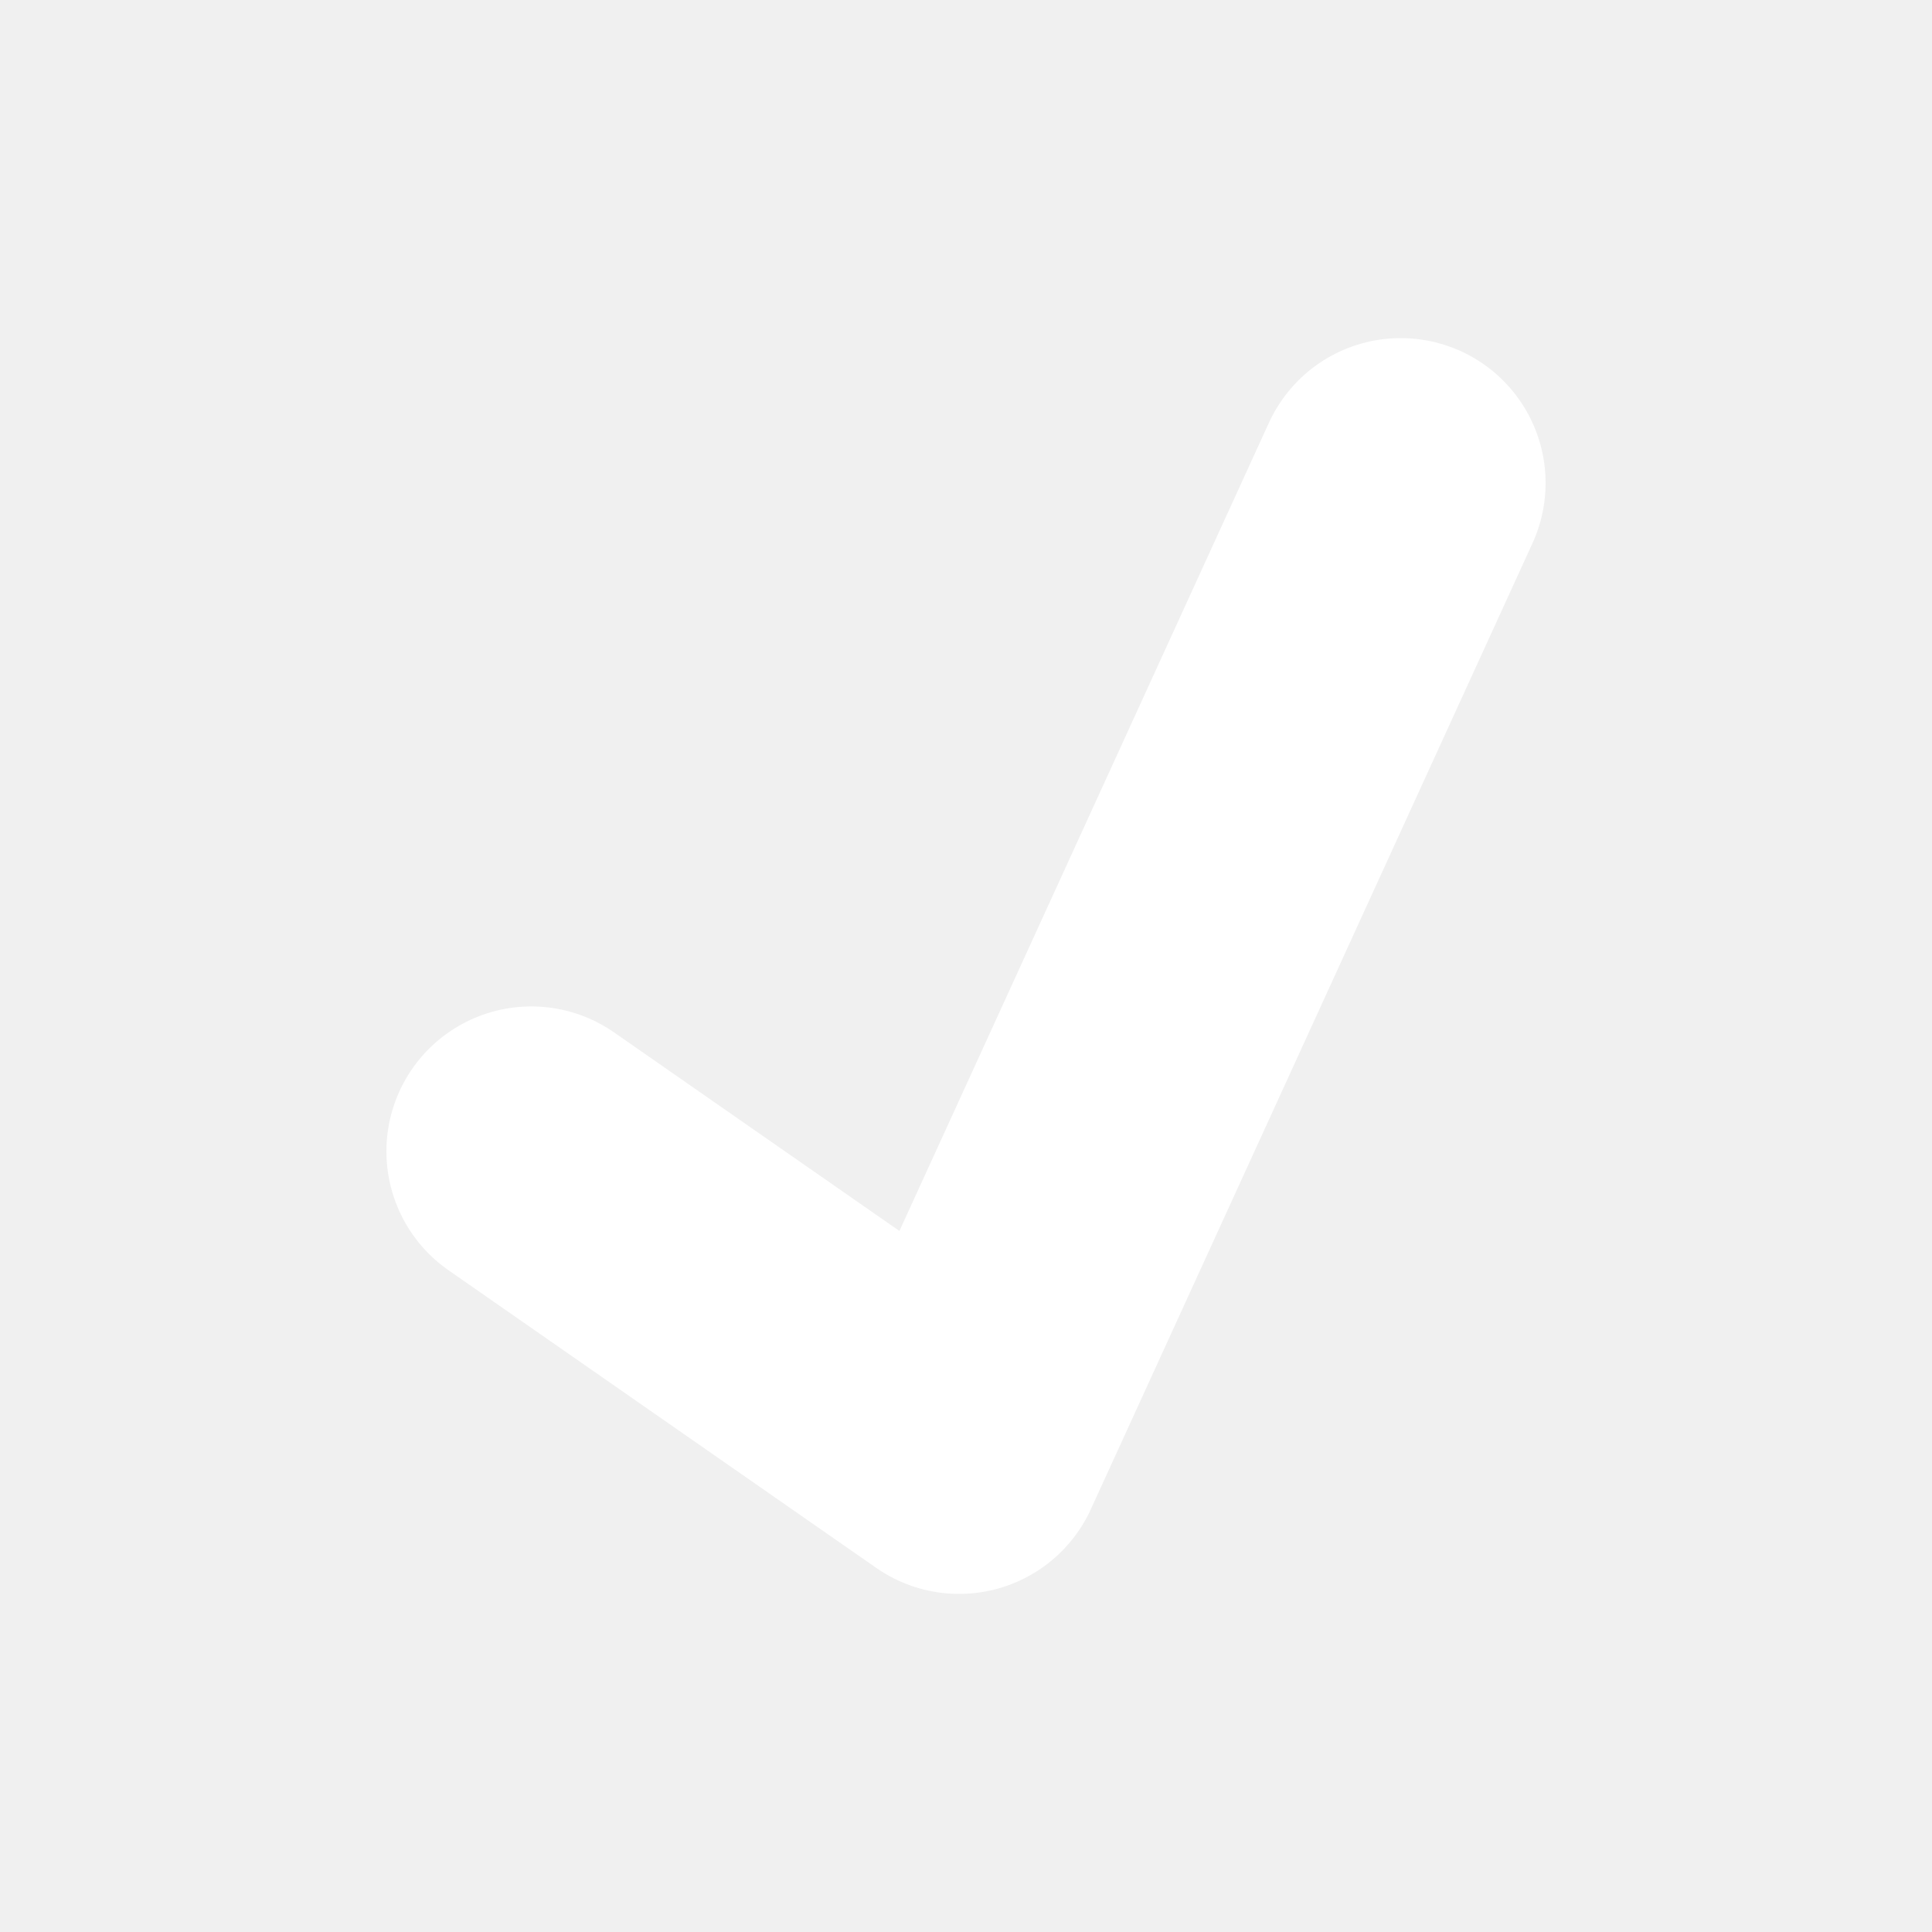
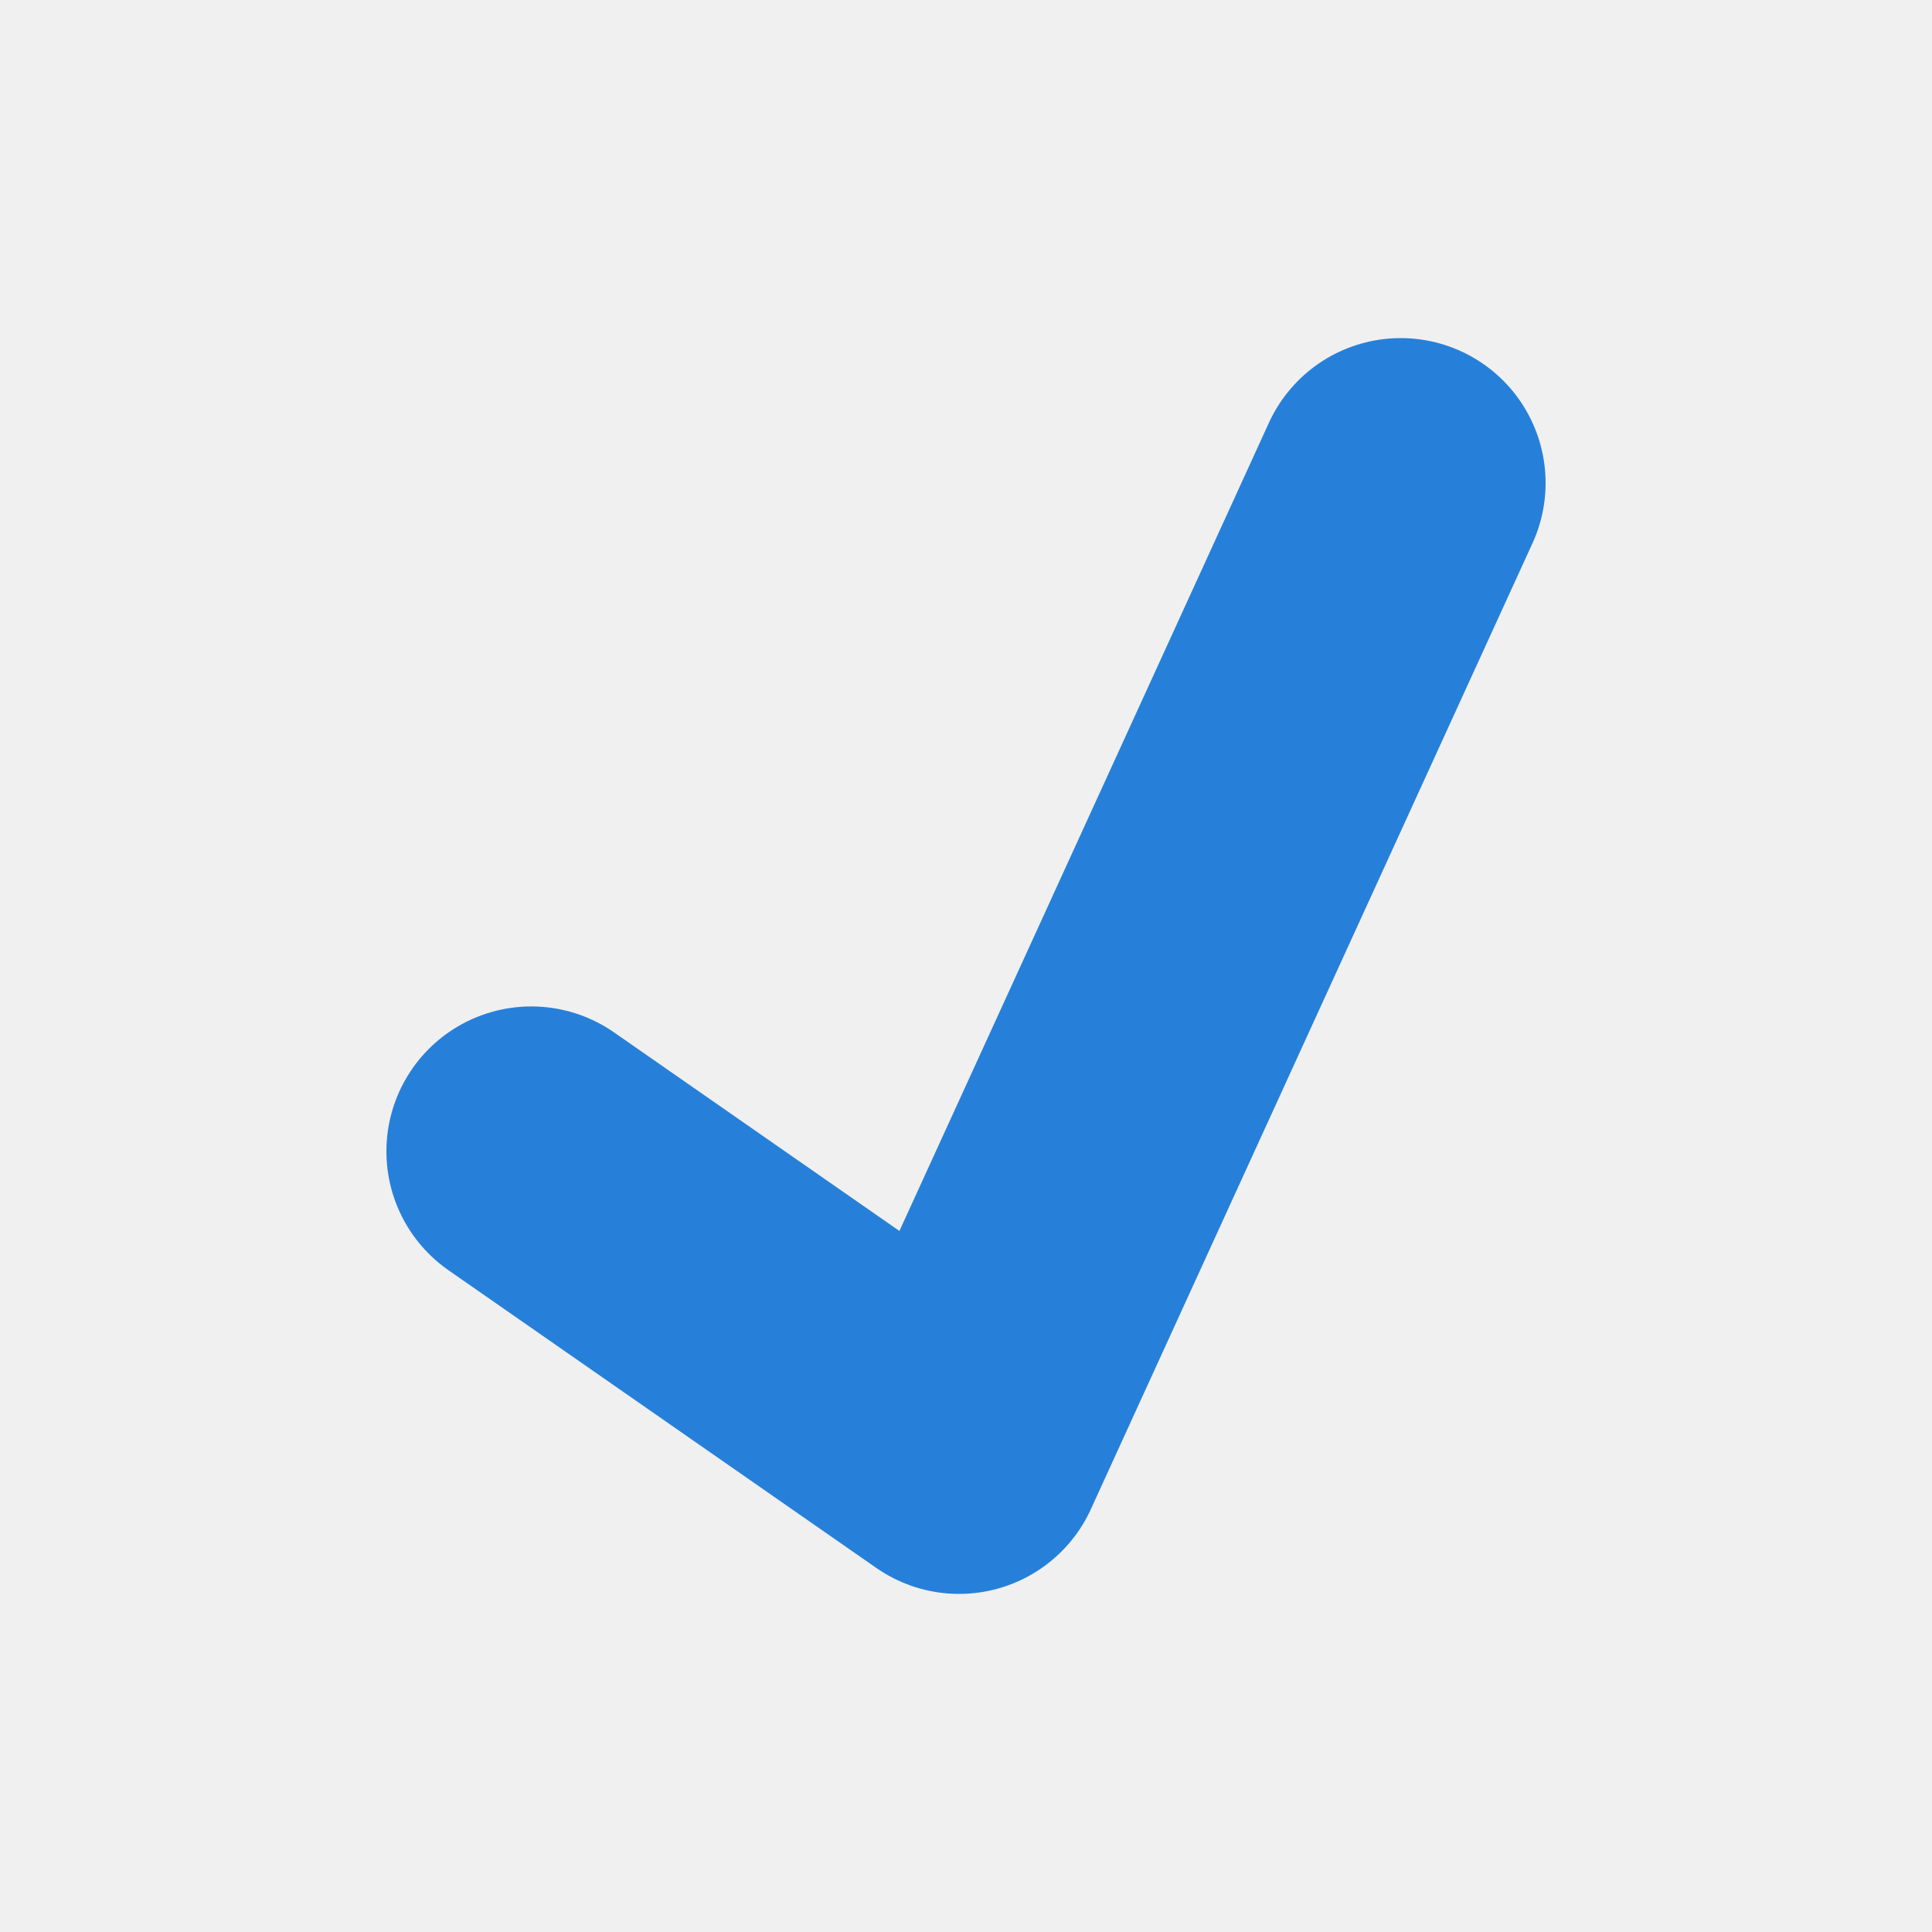
<svg xmlns="http://www.w3.org/2000/svg" width="100%" height="100%" viewBox="0 0 100 100" version="1.1" xml:space="preserve" style="fill-rule:evenodd;clip-rule:evenodd;stroke-linecap:round;stroke-linejoin:round;stroke-miterlimit:1.5;">
-   <path d="M27.5,59.593l22.141,15.407l22.859,-50" style="fill:none;stroke:#fff;stroke-width:15px;" />
+   <path d="M27.5,59.593l22.141,15.407l22.859,-50" style="fill:none;stroke:#2680d9;stroke-width:15px;" />
</svg>
